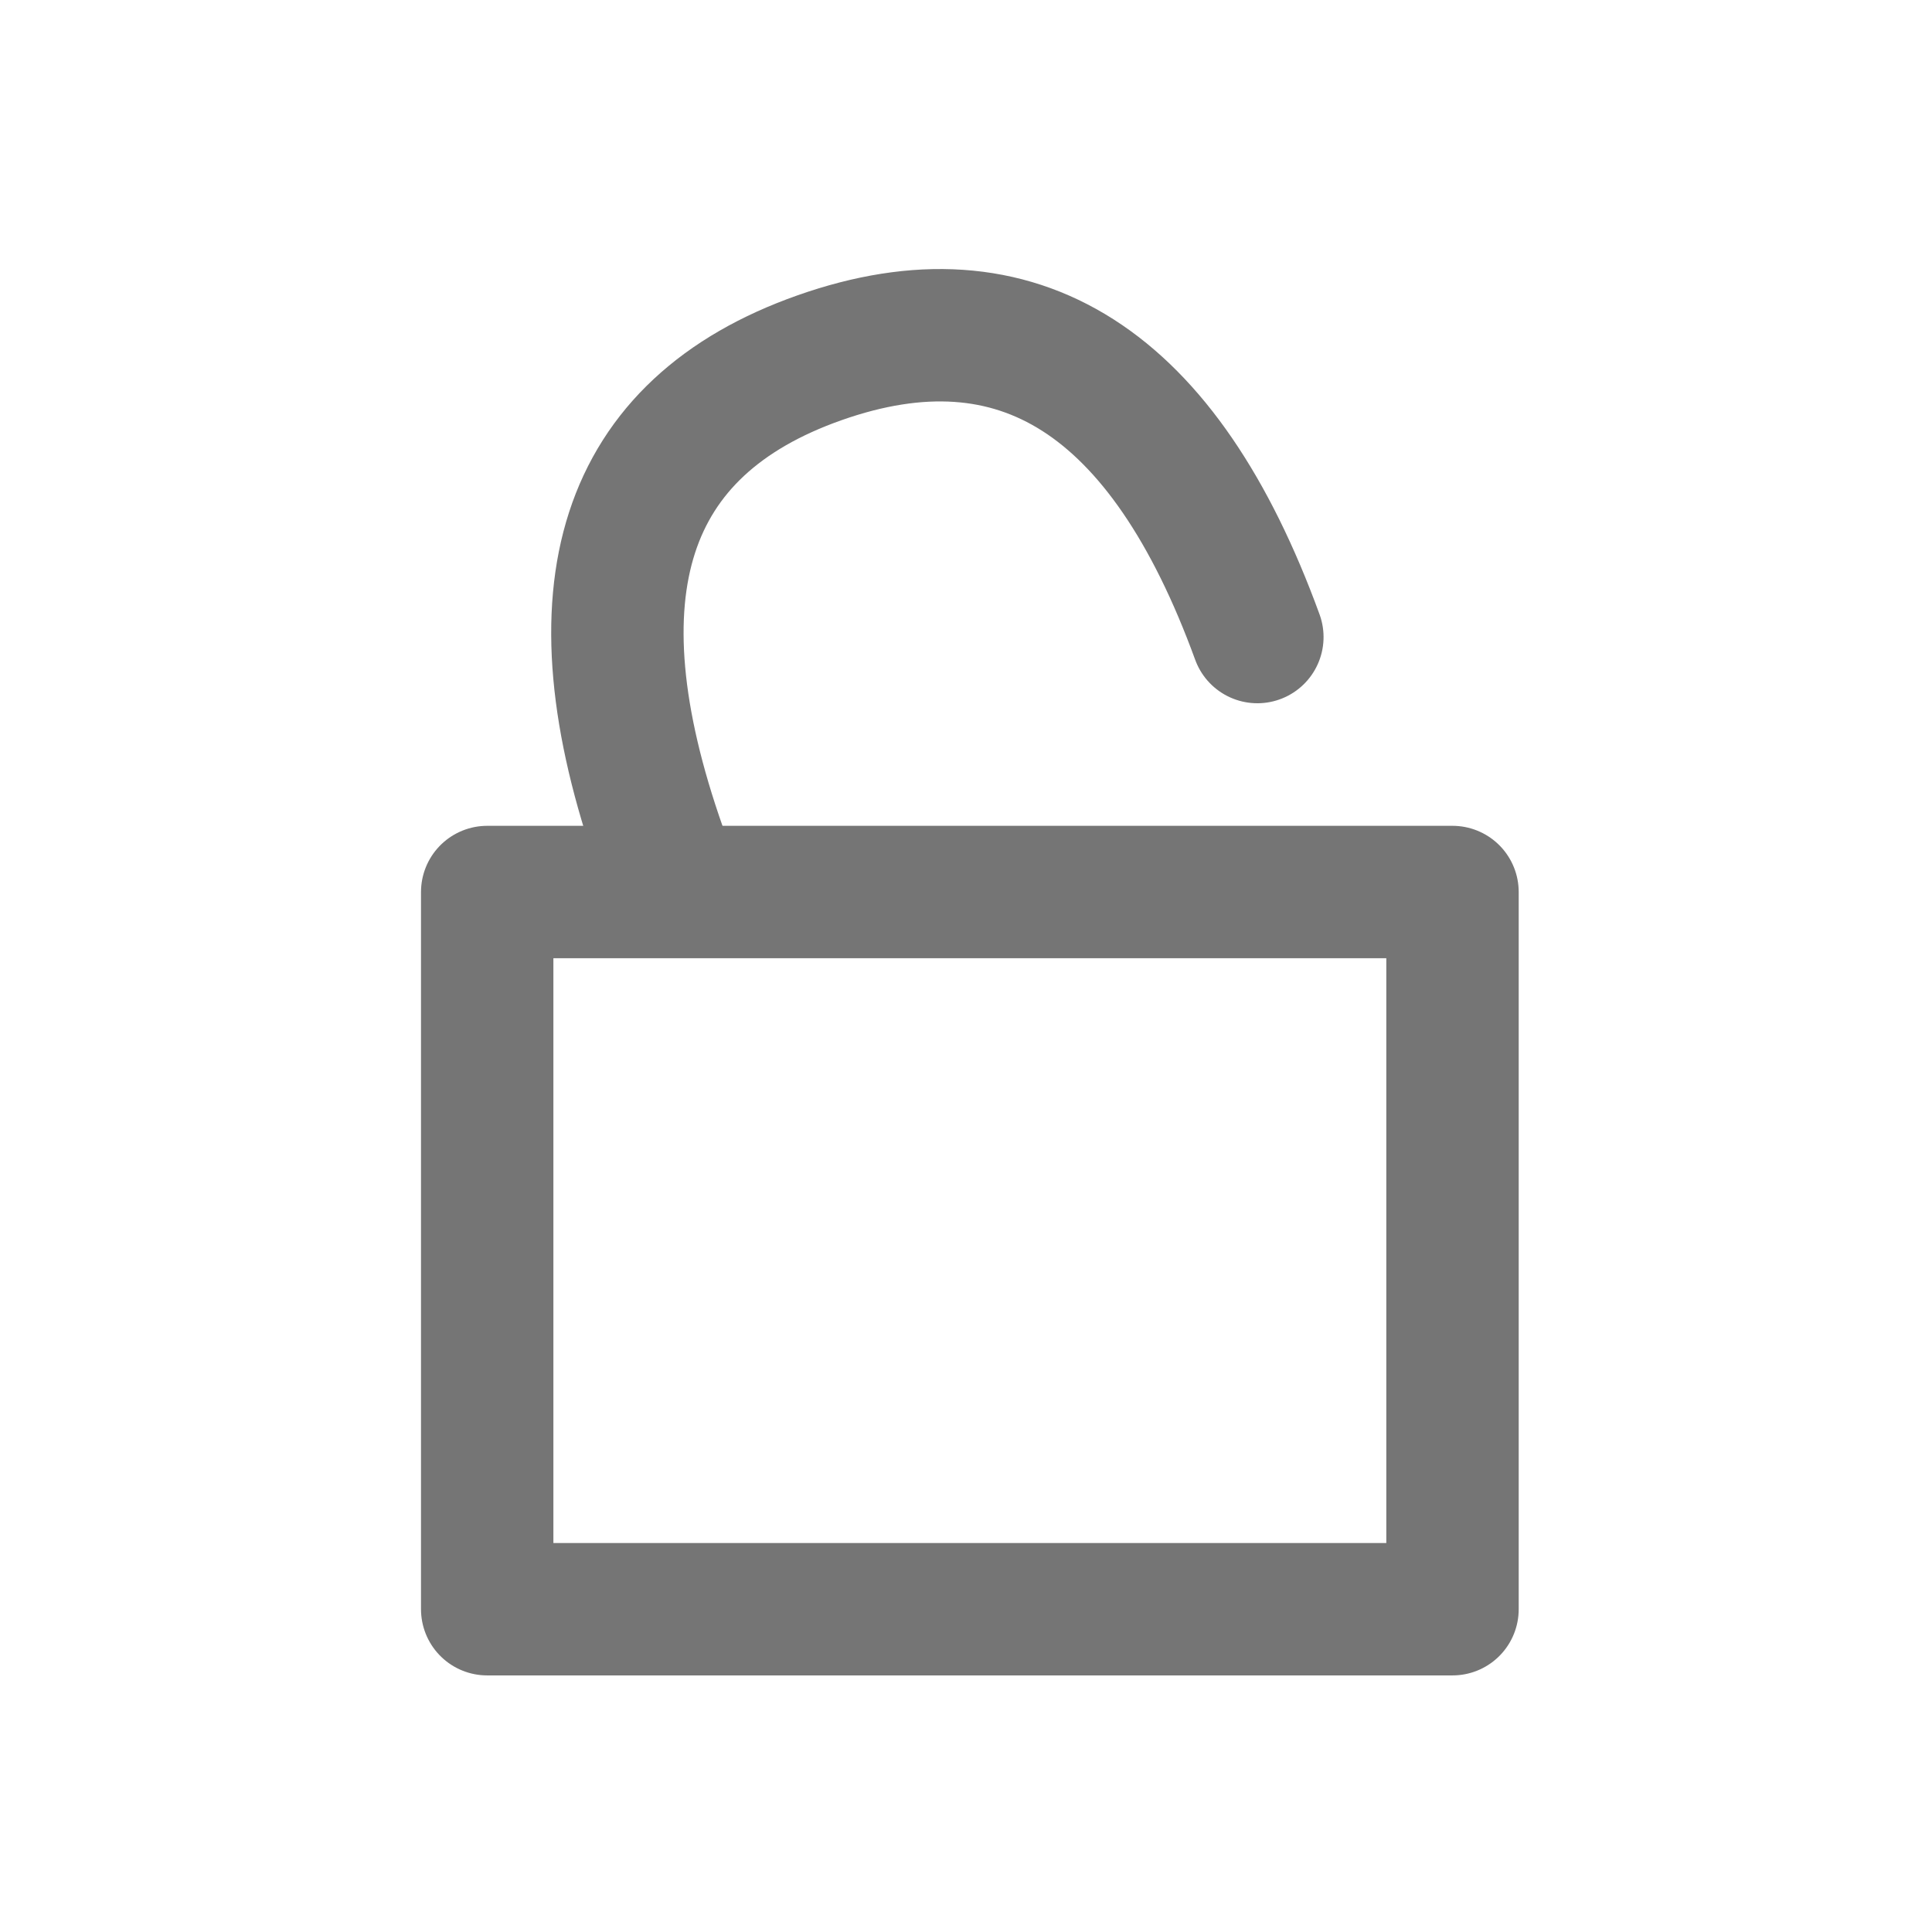
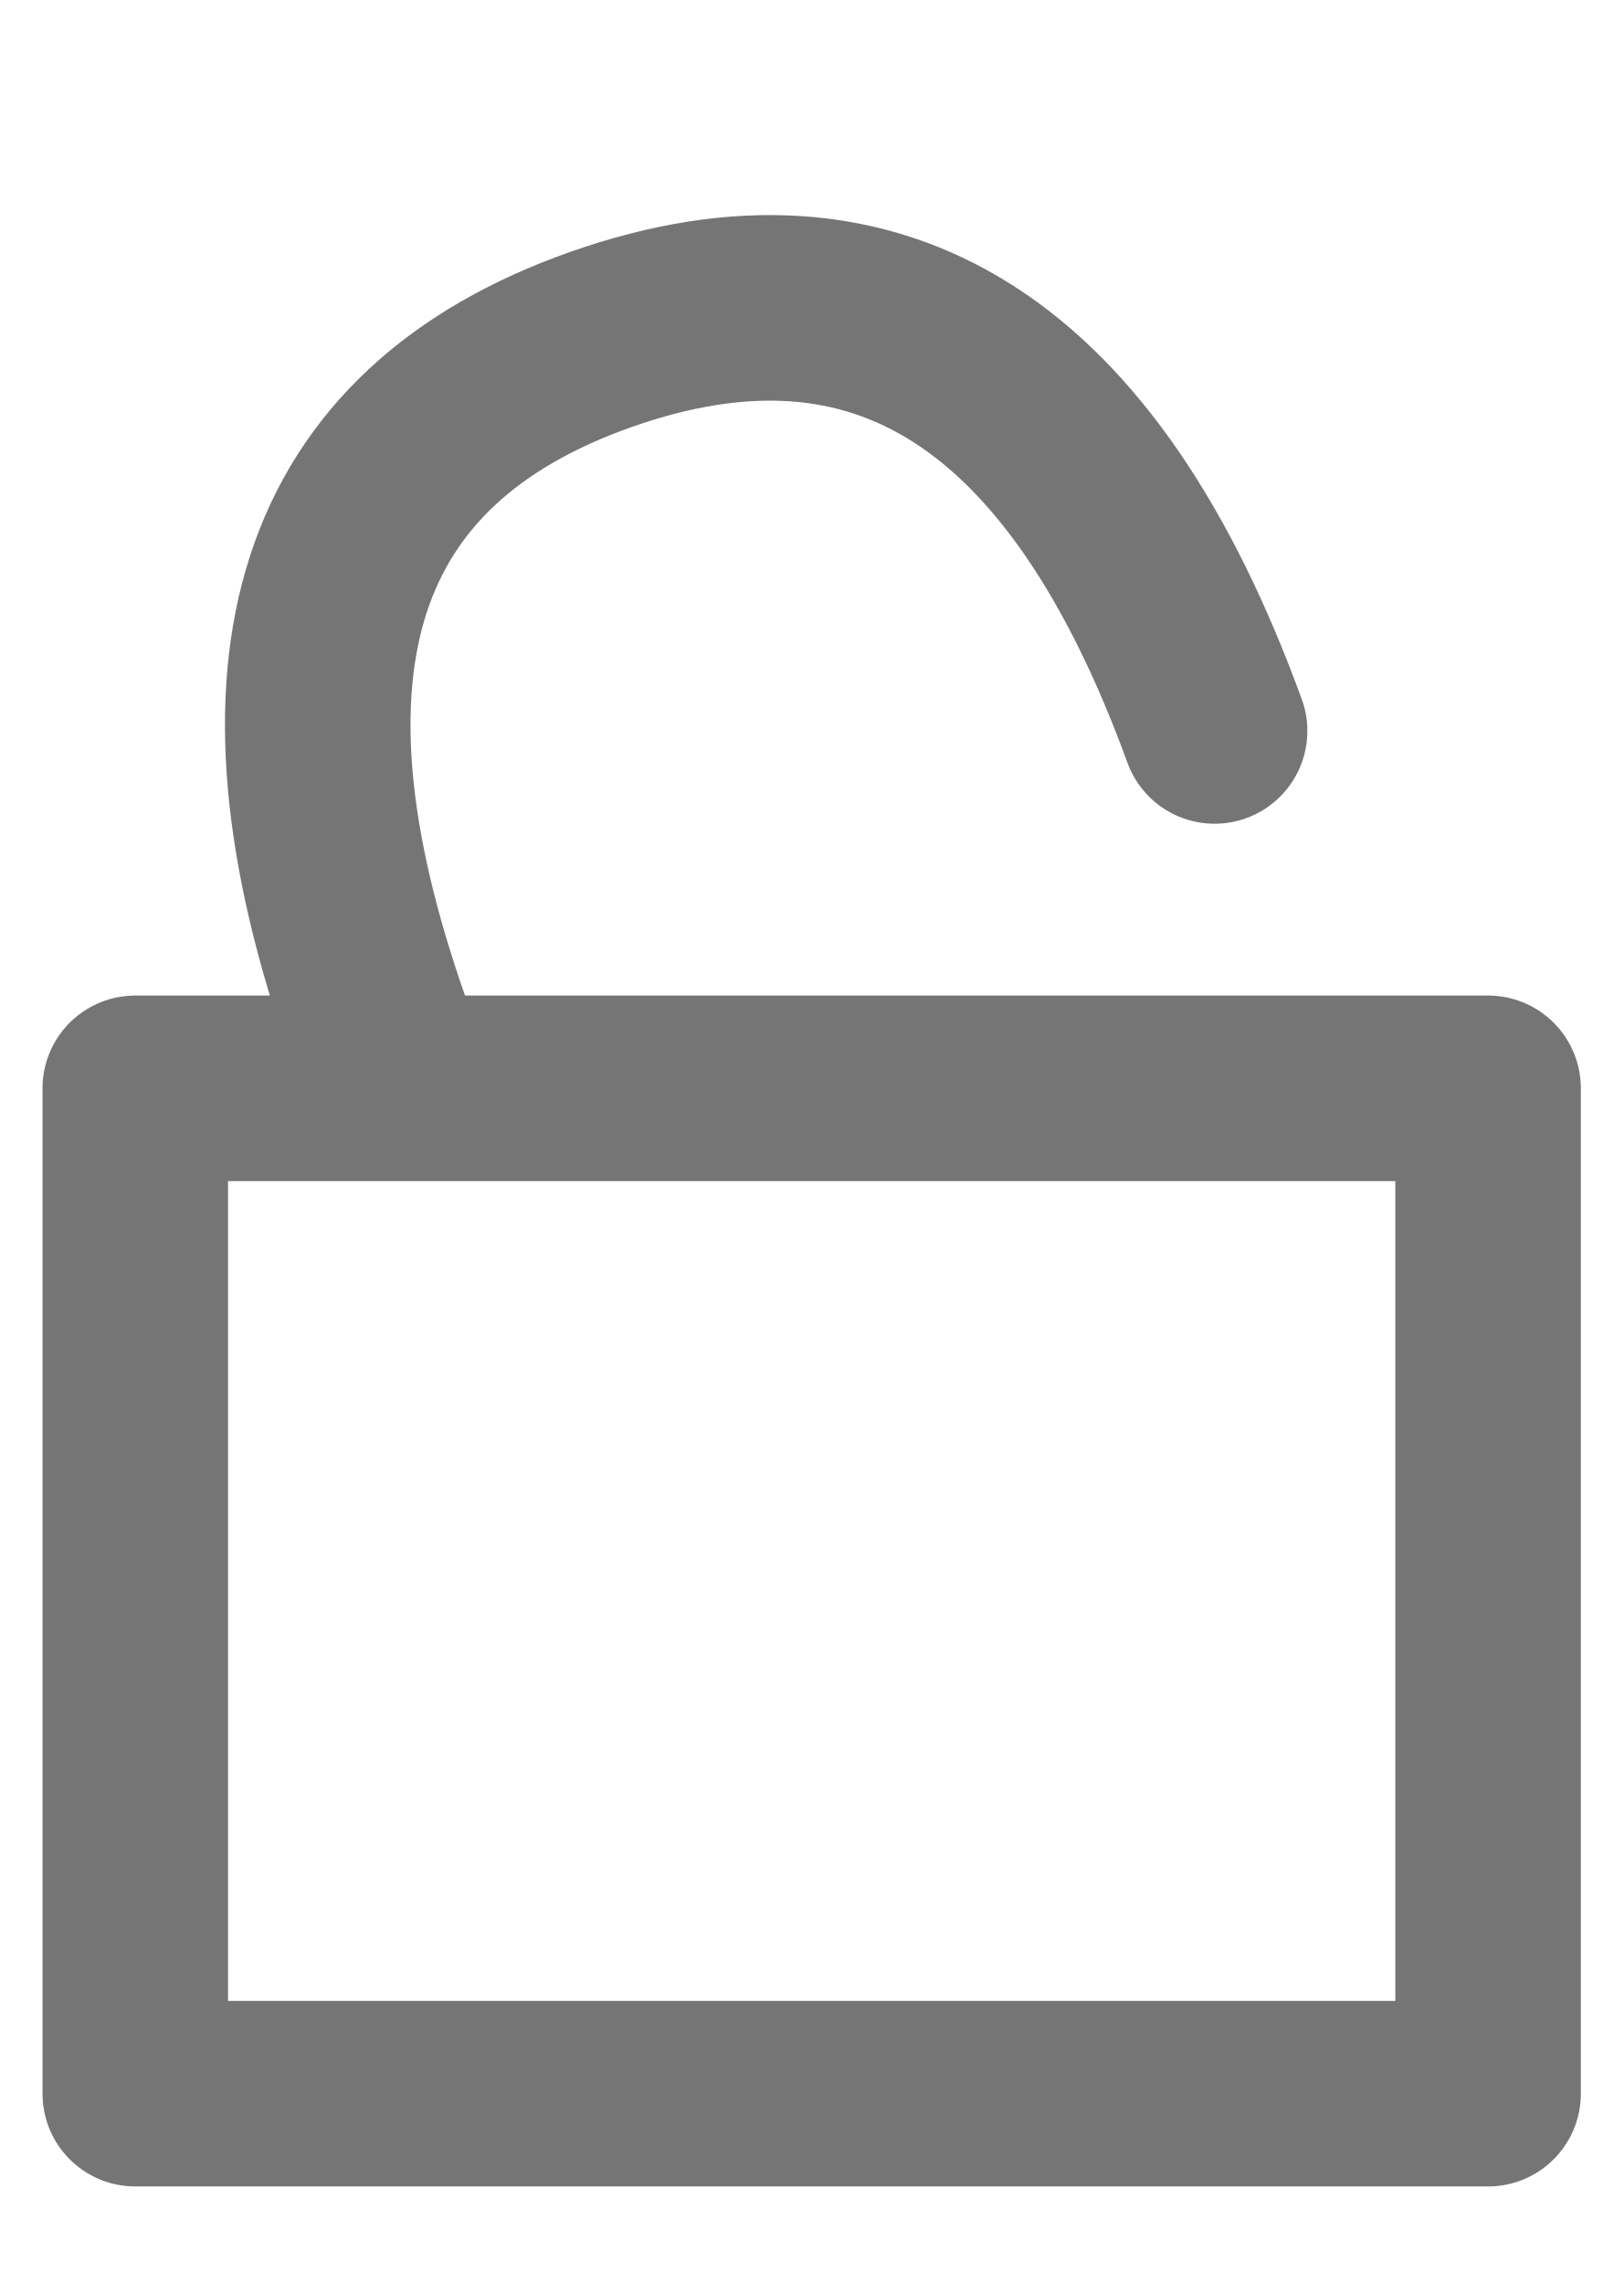
- <svg xmlns="http://www.w3.org/2000/svg" width="100%" height="100%" version="1.1" style="stroke-linecap: round; stroke-linejoin: round;" viewBox="-475.479 -123.215 218.898 218.898">
+ <svg xmlns="http://www.w3.org/2000/svg" width="100%" height="100%" version="1.1" style="stroke-linecap: round; stroke-linejoin: round;" viewBox="-431.216 -110.117 131.244 184.613">
  <rect id="R-bf-237adb" width="109.37" height="81.26" style="stroke: rgb(117, 117, 117); stroke-opacity: 1; stroke-width: 15; fill: rgb(0, 0, 0); fill-opacity: 0;" transform="matrix(1,0,0,1,-420.2787,-22.14858)" />
  <path id="P-d4-2ac729" d="M-410.021 -36.249Q-410.021 -82.75 -374.516 -82.75Q-338.759 -82.75 -338.255 -36.421 " style="stroke: rgb(117, 117, 117); stroke-opacity: 1; stroke-width: 15; fill: rgb(0, 0, 0); fill-opacity: 0;" transform="matrix(0.9431946,-0.3322407,0.3322407,0.9431946,-1.877762,-129.0656)" />
-   <rect id="R-0c-198f88" width="218.898" height="218.898" style="stroke: rgb(255, 255, 255); stroke-opacity: 1; stroke-width: 0; fill: rgb(35, 35, 35); fill-opacity: 0;" transform="matrix(1,0,0,1,-475.4794,-123.2154)" />
</svg>
